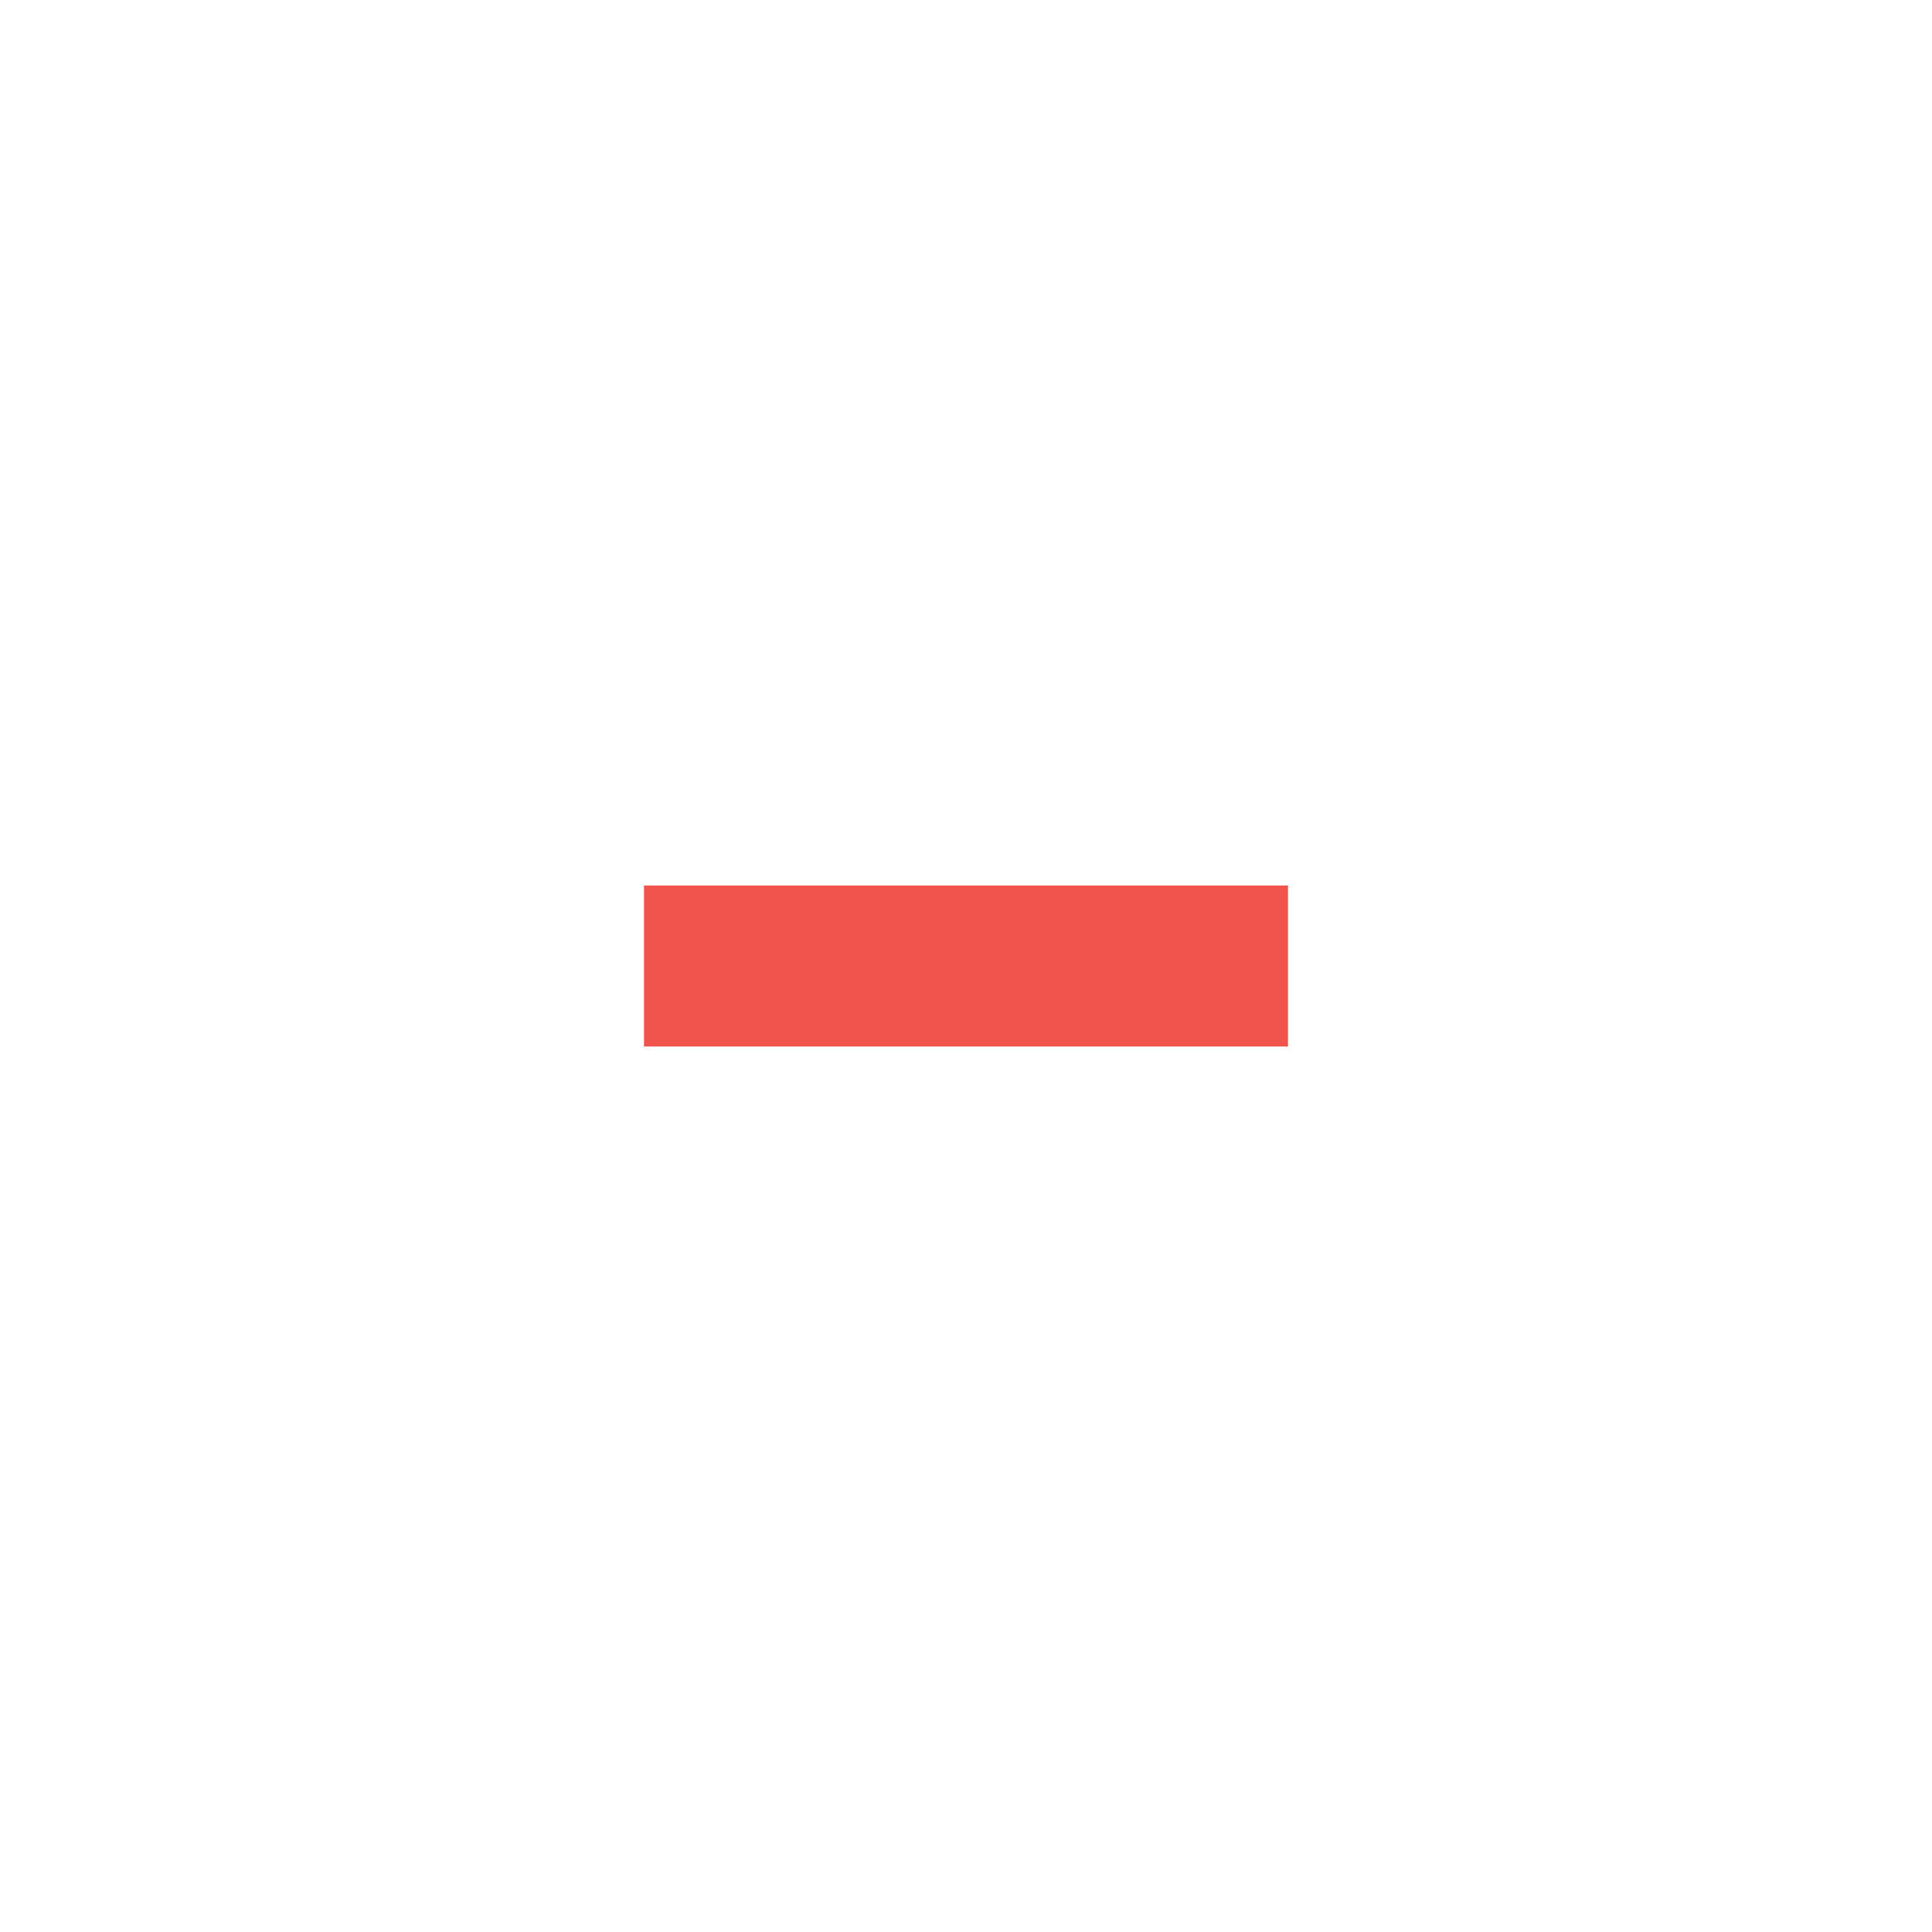
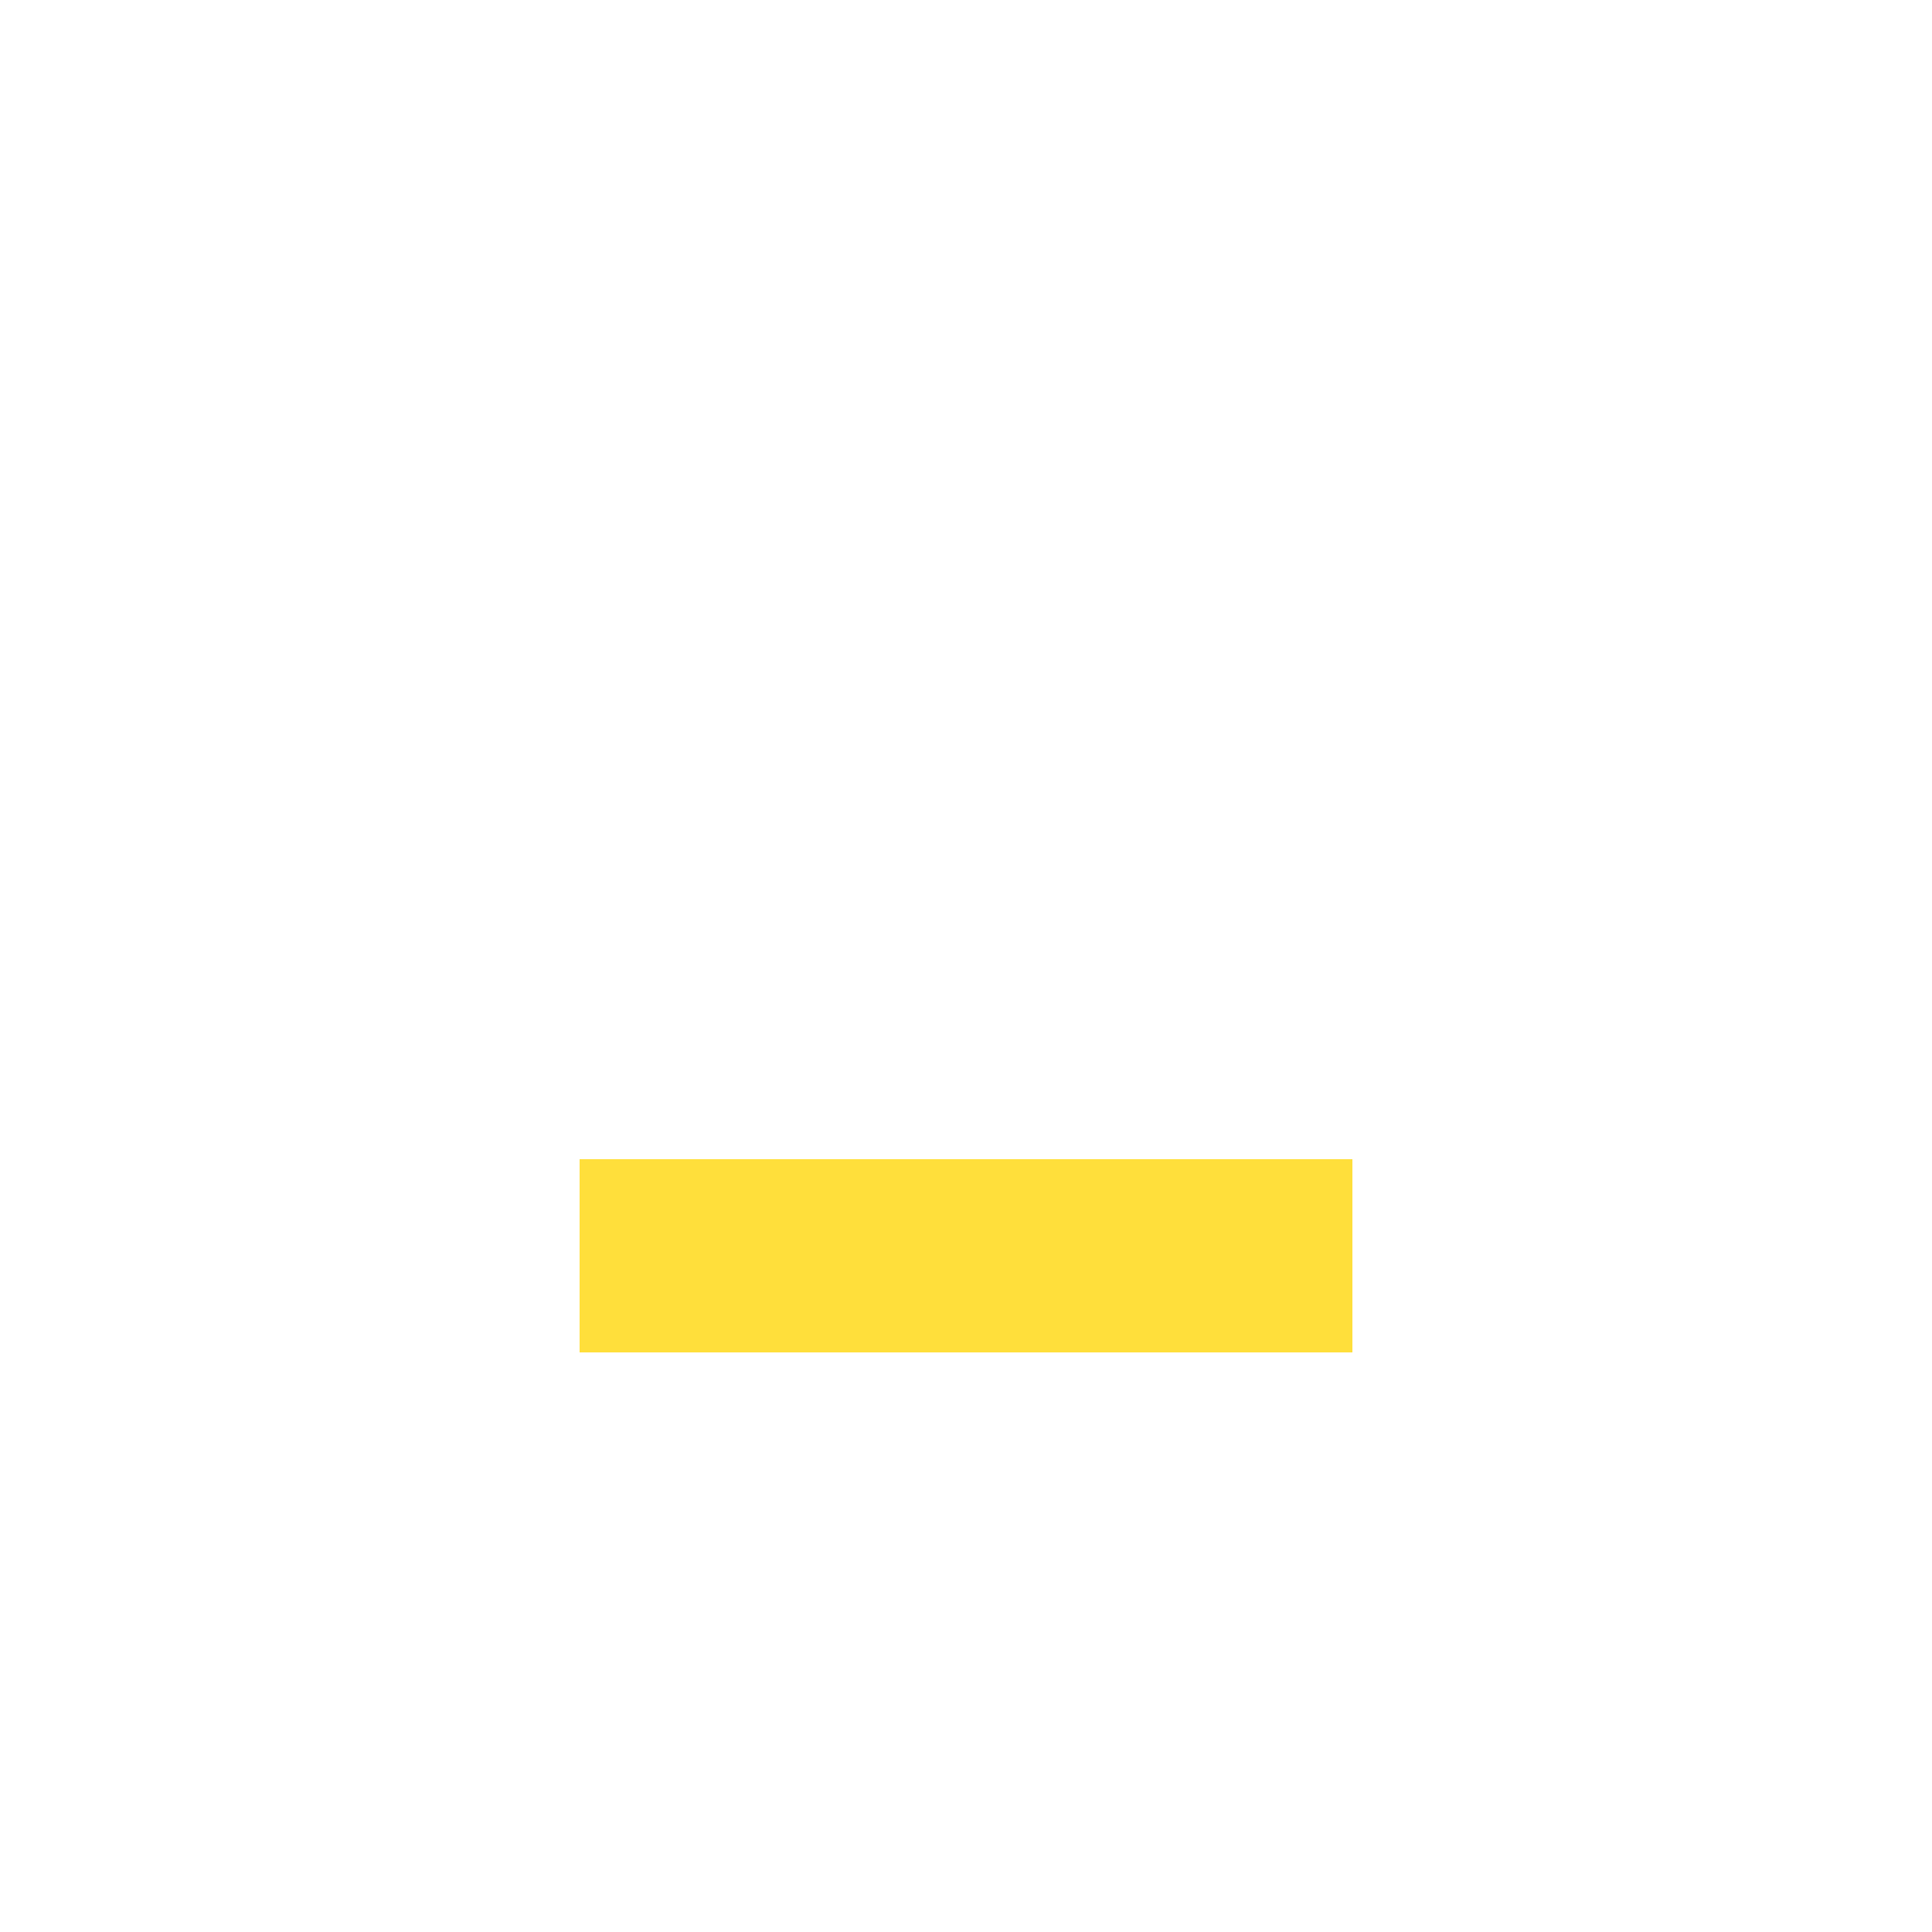
- <svg xmlns="http://www.w3.org/2000/svg" version="1.1" x="0px" y="0px" width="24px" height="24px" viewBox="0 0 24 24" xml:space="preserve">
-   <rect x="8" y="11" fill="#f0544c" width="8" height="2" />
+ <svg xmlns="http://www.w3.org/2000/svg" version="1.1" x="0px" y="0px" width="20" height="20" viewBox="0 0 20 20" xml:space="preserve" id="svg2">
+   <defs id="defs8" />
+   <rect x="6" y="12" width="8" height="2" id="rect4" style="fill:#ffdf3b;fill-opacity:1" />
</svg>
